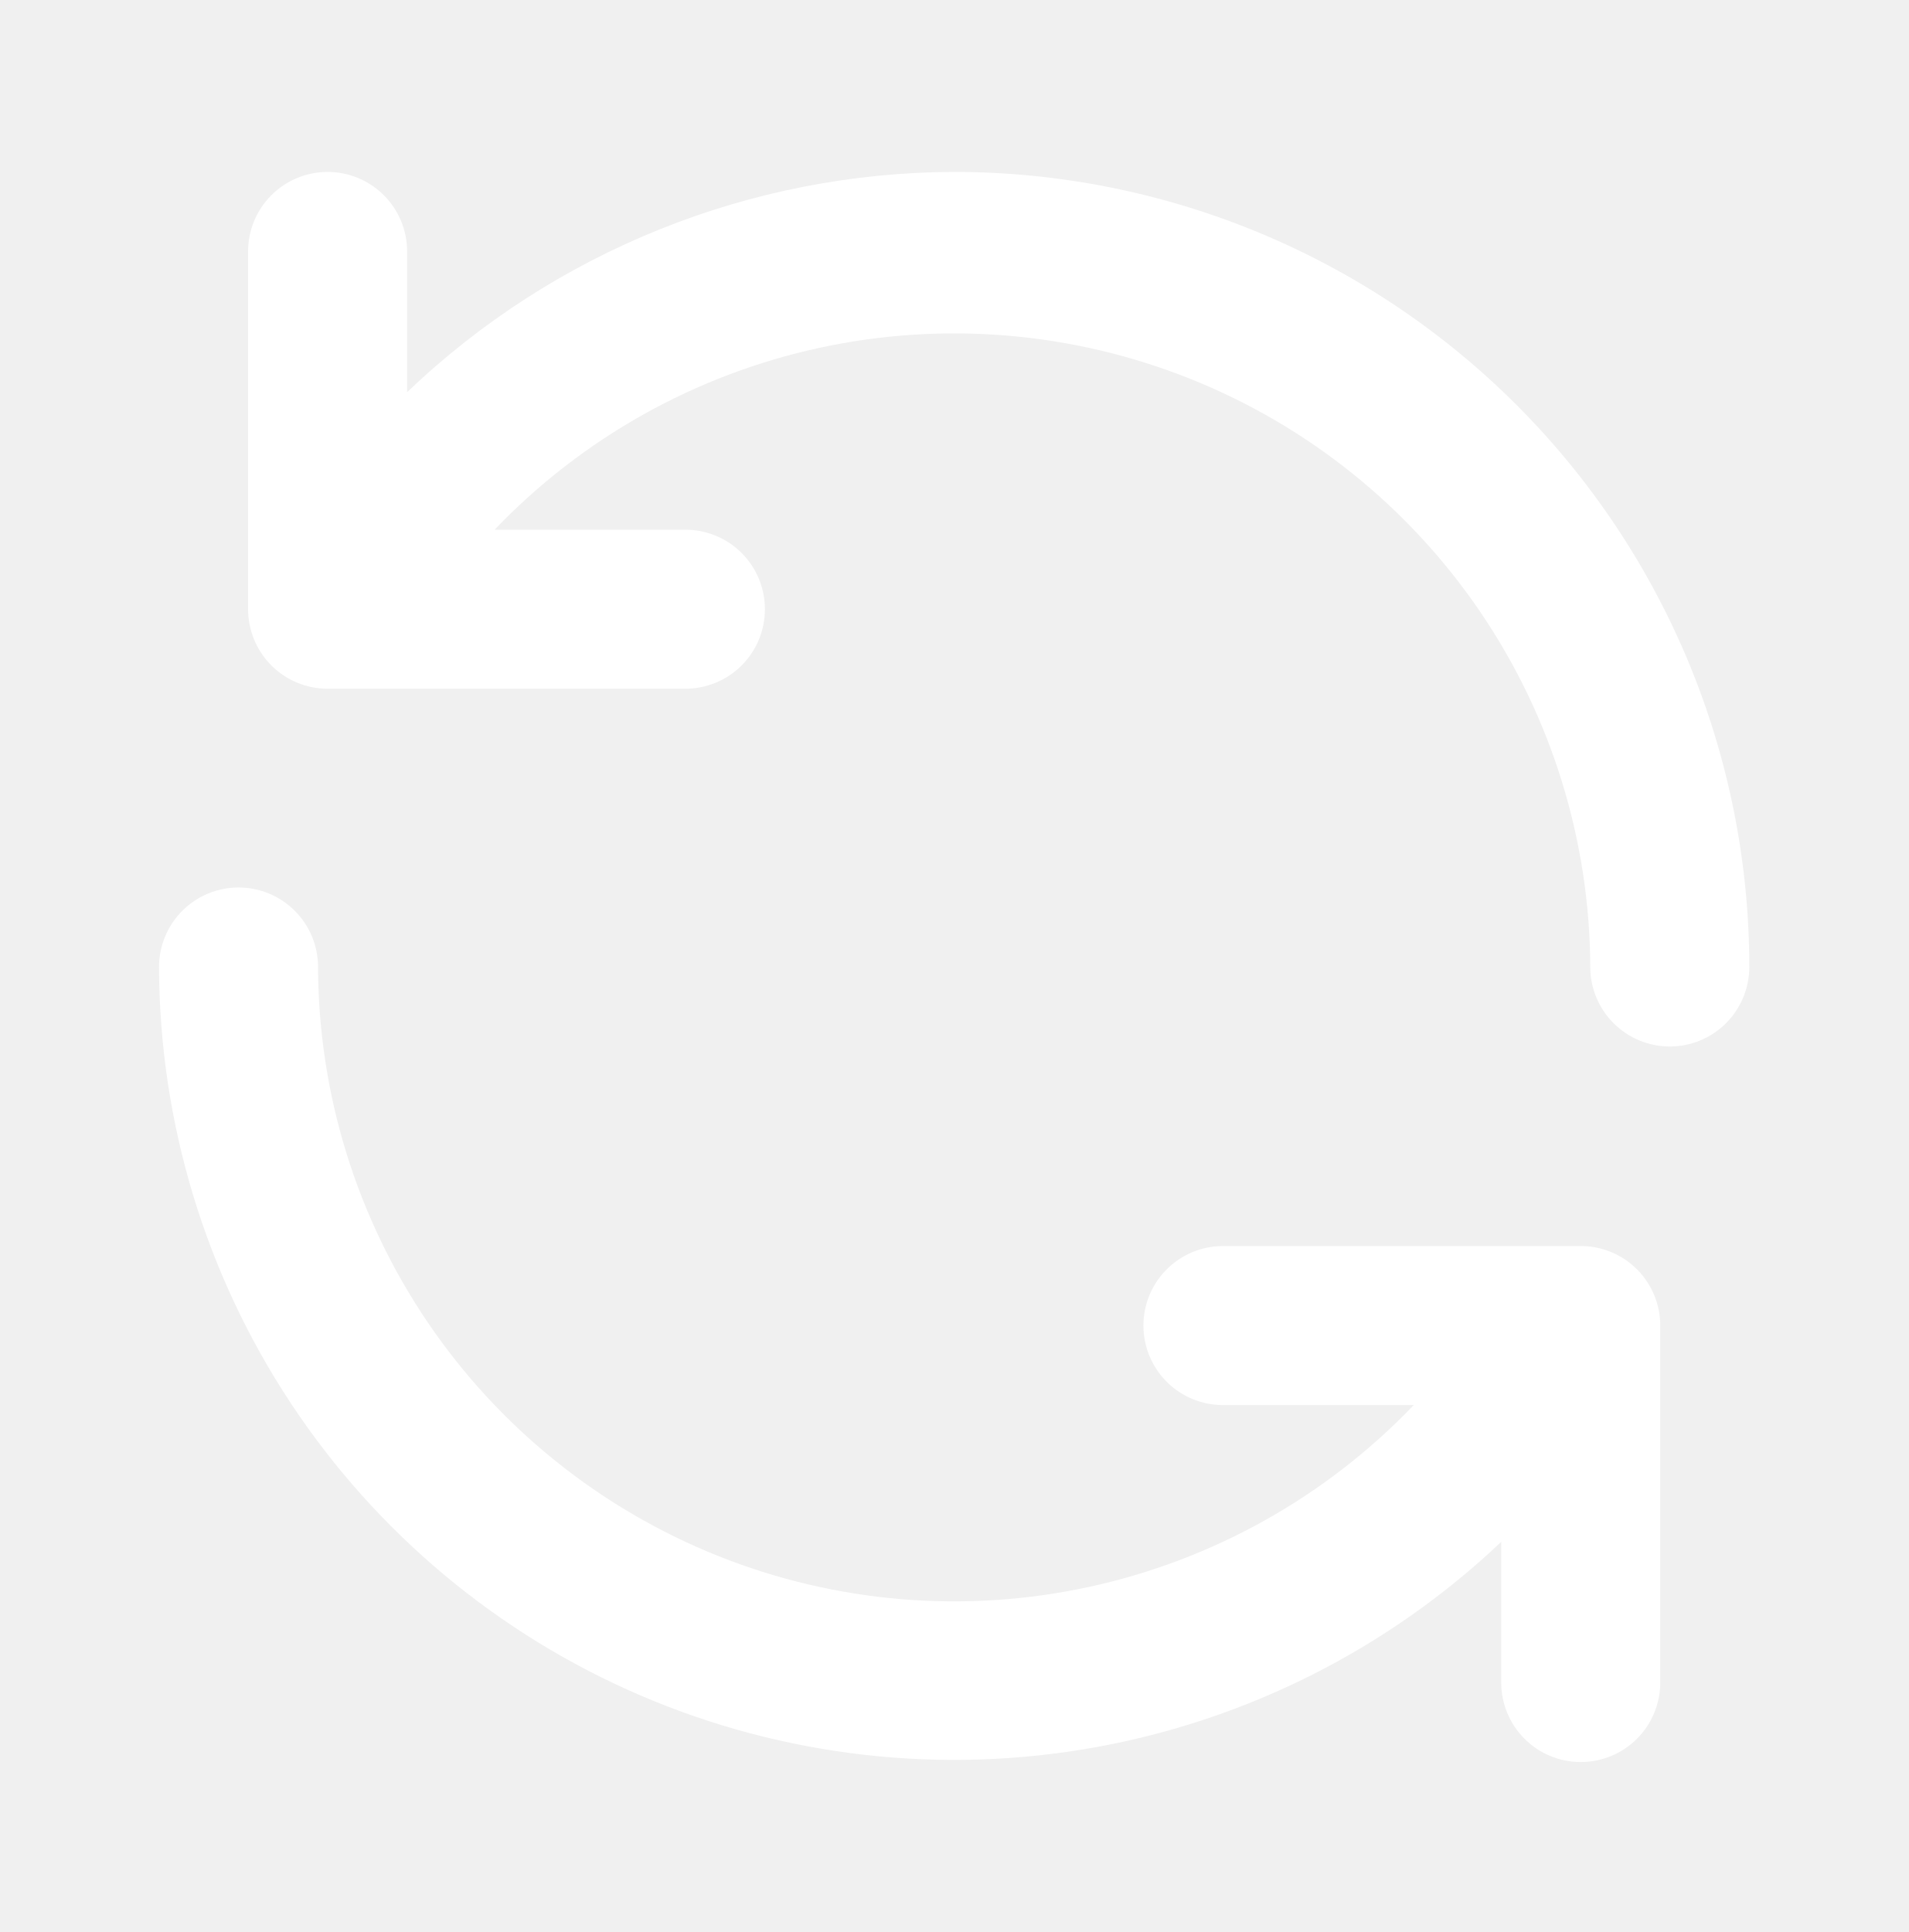
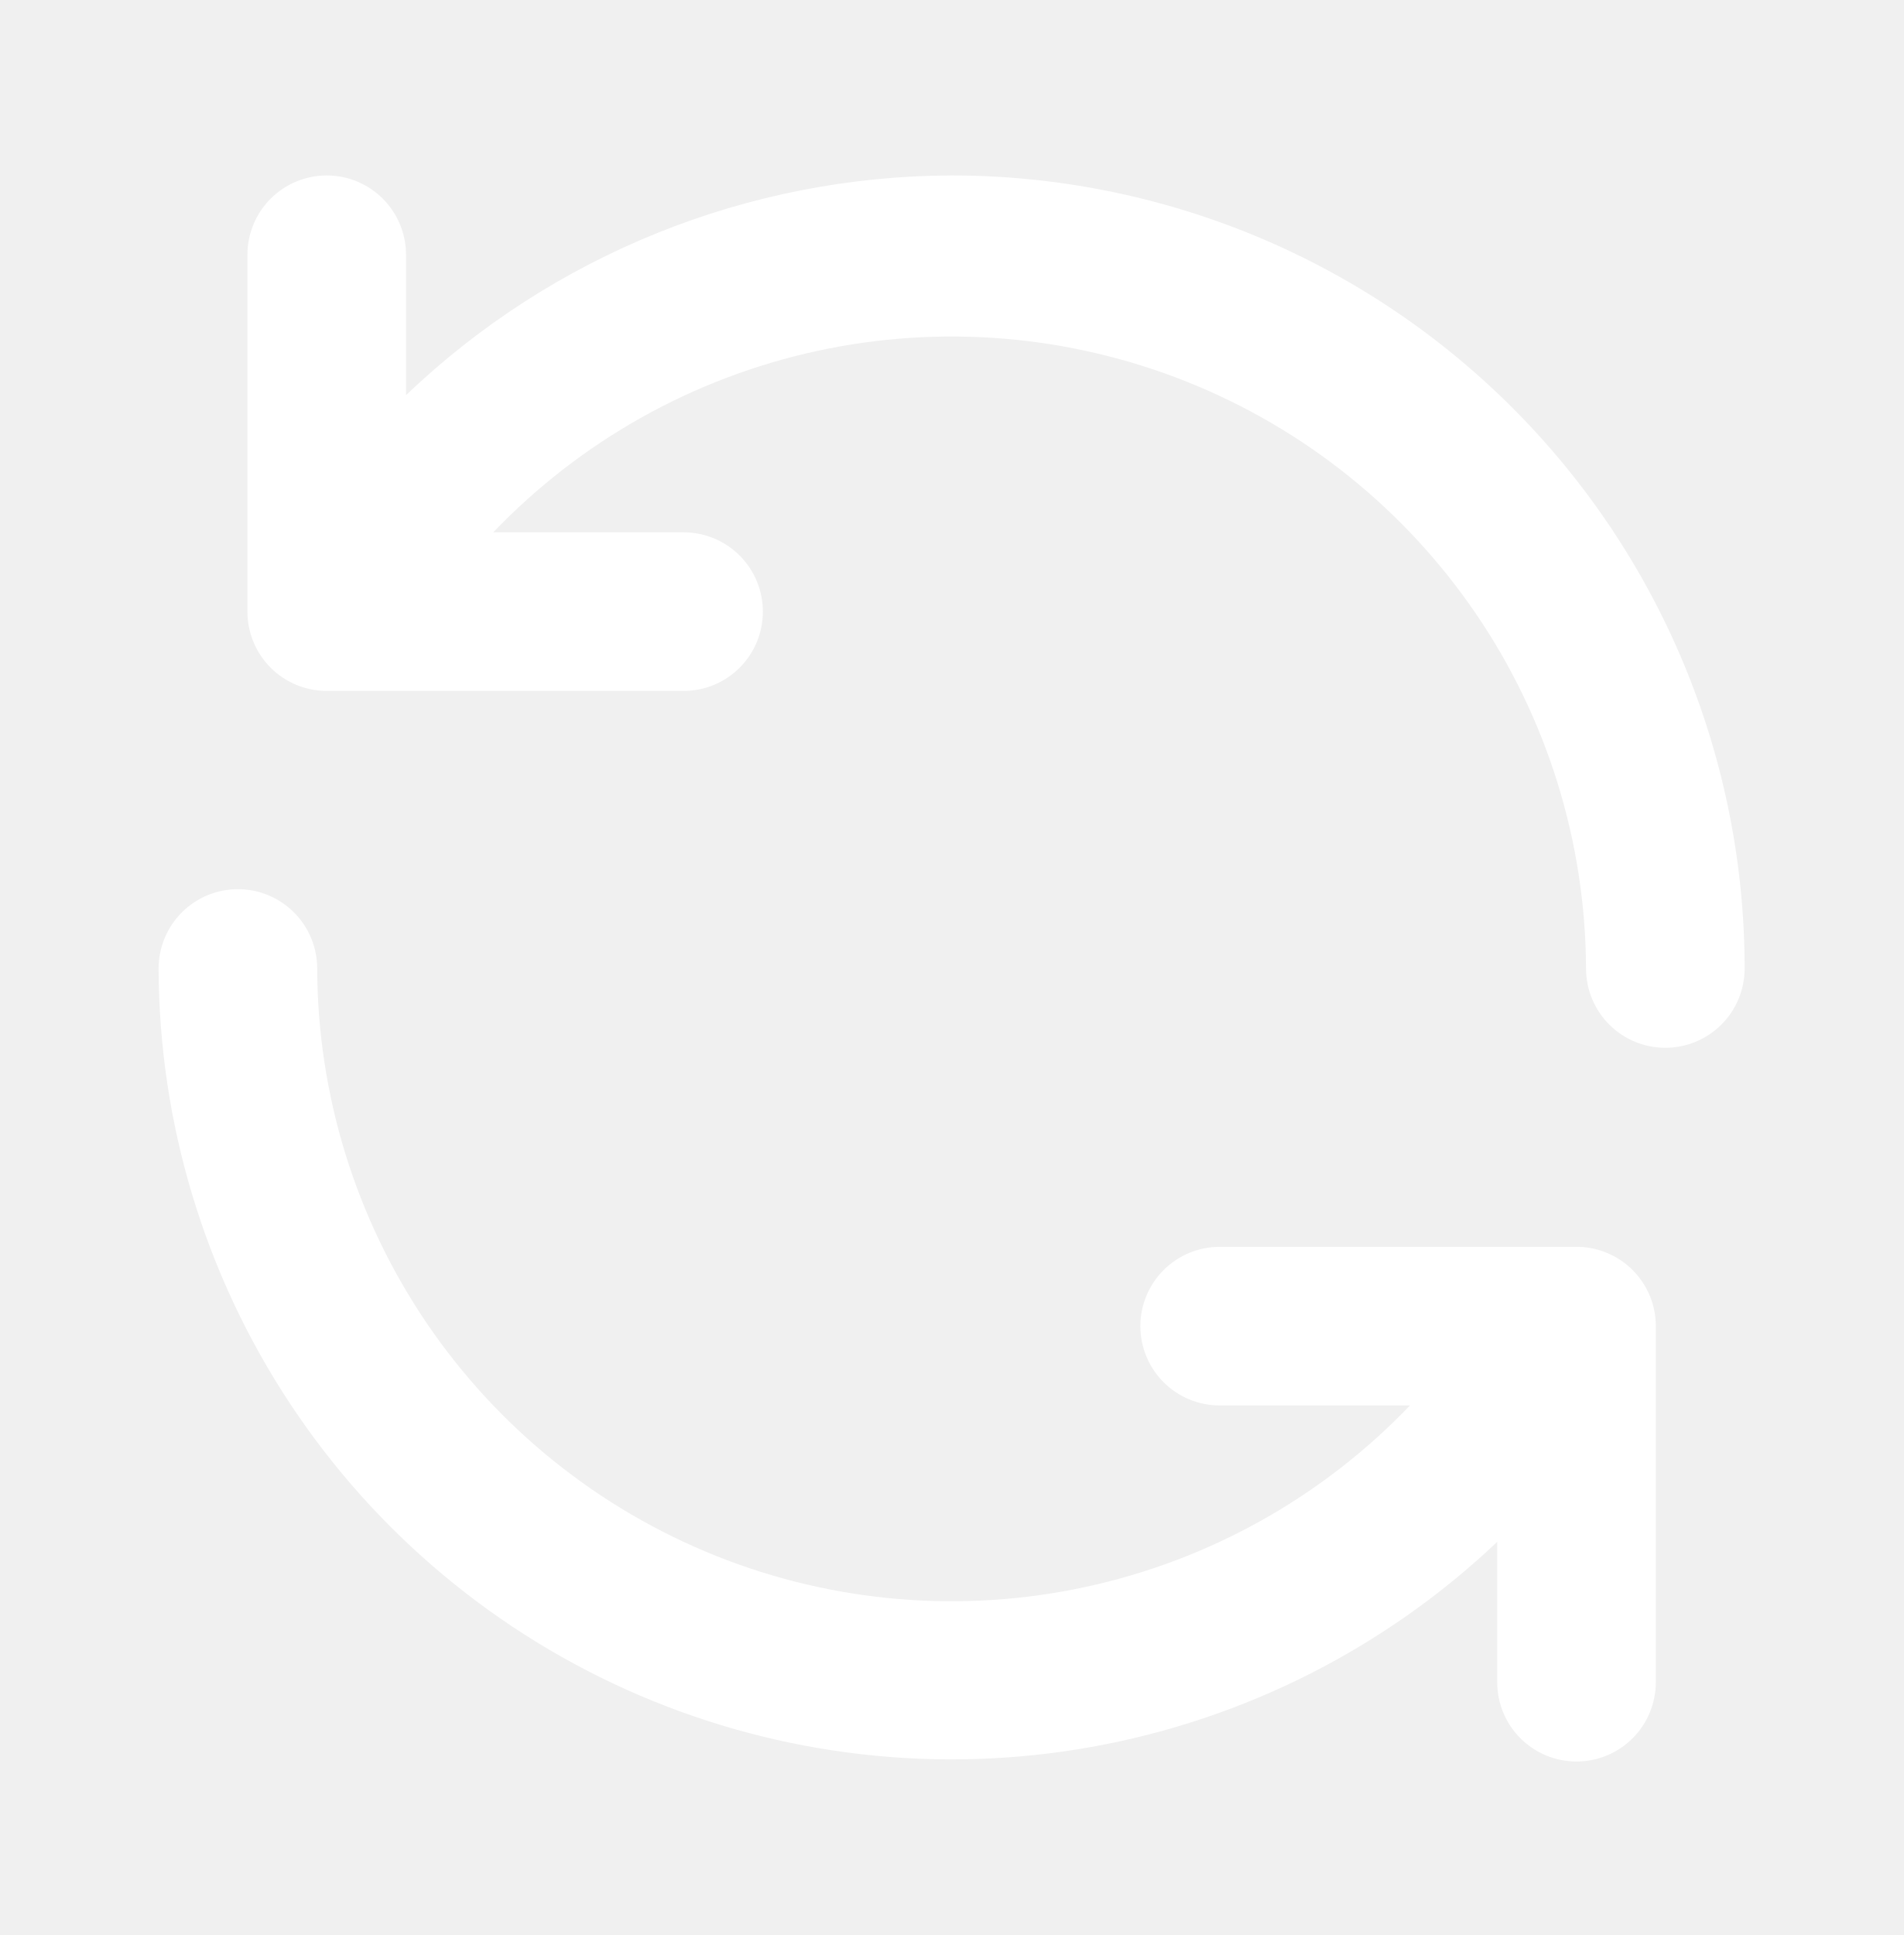
- <svg xmlns="http://www.w3.org/2000/svg" width="80" height="81" viewBox="0 0 120 121" fill="none">
+ <svg xmlns="http://www.w3.org/2000/svg" width="60" height="61" viewBox="0 0 120 121" fill="none">
  <path d="M99.55 78.112H76.9C75.574 78.112 74.302 78.639 73.365 79.577C72.427 80.515 71.9 81.786 71.9 83.112C71.9 84.439 72.427 85.71 73.365 86.648C74.302 87.586 75.574 88.112 76.9 88.112H88.9C83.385 93.876 76.272 97.859 68.476 99.549C60.68 101.24 52.556 100.561 45.149 97.599C37.742 94.637 31.389 89.528 26.908 82.928C22.427 76.329 20.021 68.54 20 60.562C20 59.236 19.473 57.965 18.535 57.027C17.598 56.089 16.326 55.562 15 55.562C13.674 55.562 12.402 56.089 11.464 57.027C10.527 57.965 10 59.236 10 60.562C10.026 70.326 12.911 79.869 18.298 88.013C23.685 96.156 31.338 102.544 40.314 106.389C49.289 110.233 59.194 111.365 68.805 109.646C78.416 107.926 87.314 103.43 94.4 96.713V105.562C94.4 106.889 94.927 108.16 95.865 109.098C96.802 110.036 98.074 110.562 99.4 110.562C100.726 110.562 101.998 110.036 102.936 109.098C103.873 108.16 104.4 106.889 104.4 105.562V83.062C104.388 81.771 103.876 80.534 102.972 79.611C102.068 78.688 100.841 78.151 99.55 78.112ZM60 10.562C47.182 10.599 34.867 15.557 25.6 24.413V15.562C25.6 14.236 25.073 12.965 24.136 12.027C23.198 11.089 21.926 10.562 20.6 10.562C19.274 10.562 18.002 11.089 17.064 12.027C16.127 12.965 15.6 14.236 15.6 15.562V38.062C15.6 39.389 16.127 40.66 17.064 41.598C18.002 42.536 19.274 43.062 20.6 43.062H43.1C44.426 43.062 45.698 42.536 46.636 41.598C47.573 40.66 48.1 39.389 48.1 38.062C48.1 36.736 47.573 35.465 46.636 34.527C45.698 33.589 44.426 33.062 43.1 33.062H31.1C36.612 27.302 43.721 23.32 51.512 21.628C59.303 19.936 67.423 20.611 74.828 23.567C82.233 26.522 88.586 31.624 93.071 38.215C97.556 44.807 99.969 52.589 100 60.562C100 61.889 100.527 63.16 101.464 64.098C102.402 65.036 103.674 65.562 105 65.562C106.326 65.562 107.598 65.036 108.536 64.098C109.473 63.16 110 61.889 110 60.562C110 53.996 108.707 47.495 106.194 41.428C103.681 35.362 99.998 29.85 95.355 25.207C90.712 20.564 85.201 16.881 79.134 14.368C73.068 11.856 66.566 10.562 60 10.562V10.562Z" fill="white" />
</svg>
